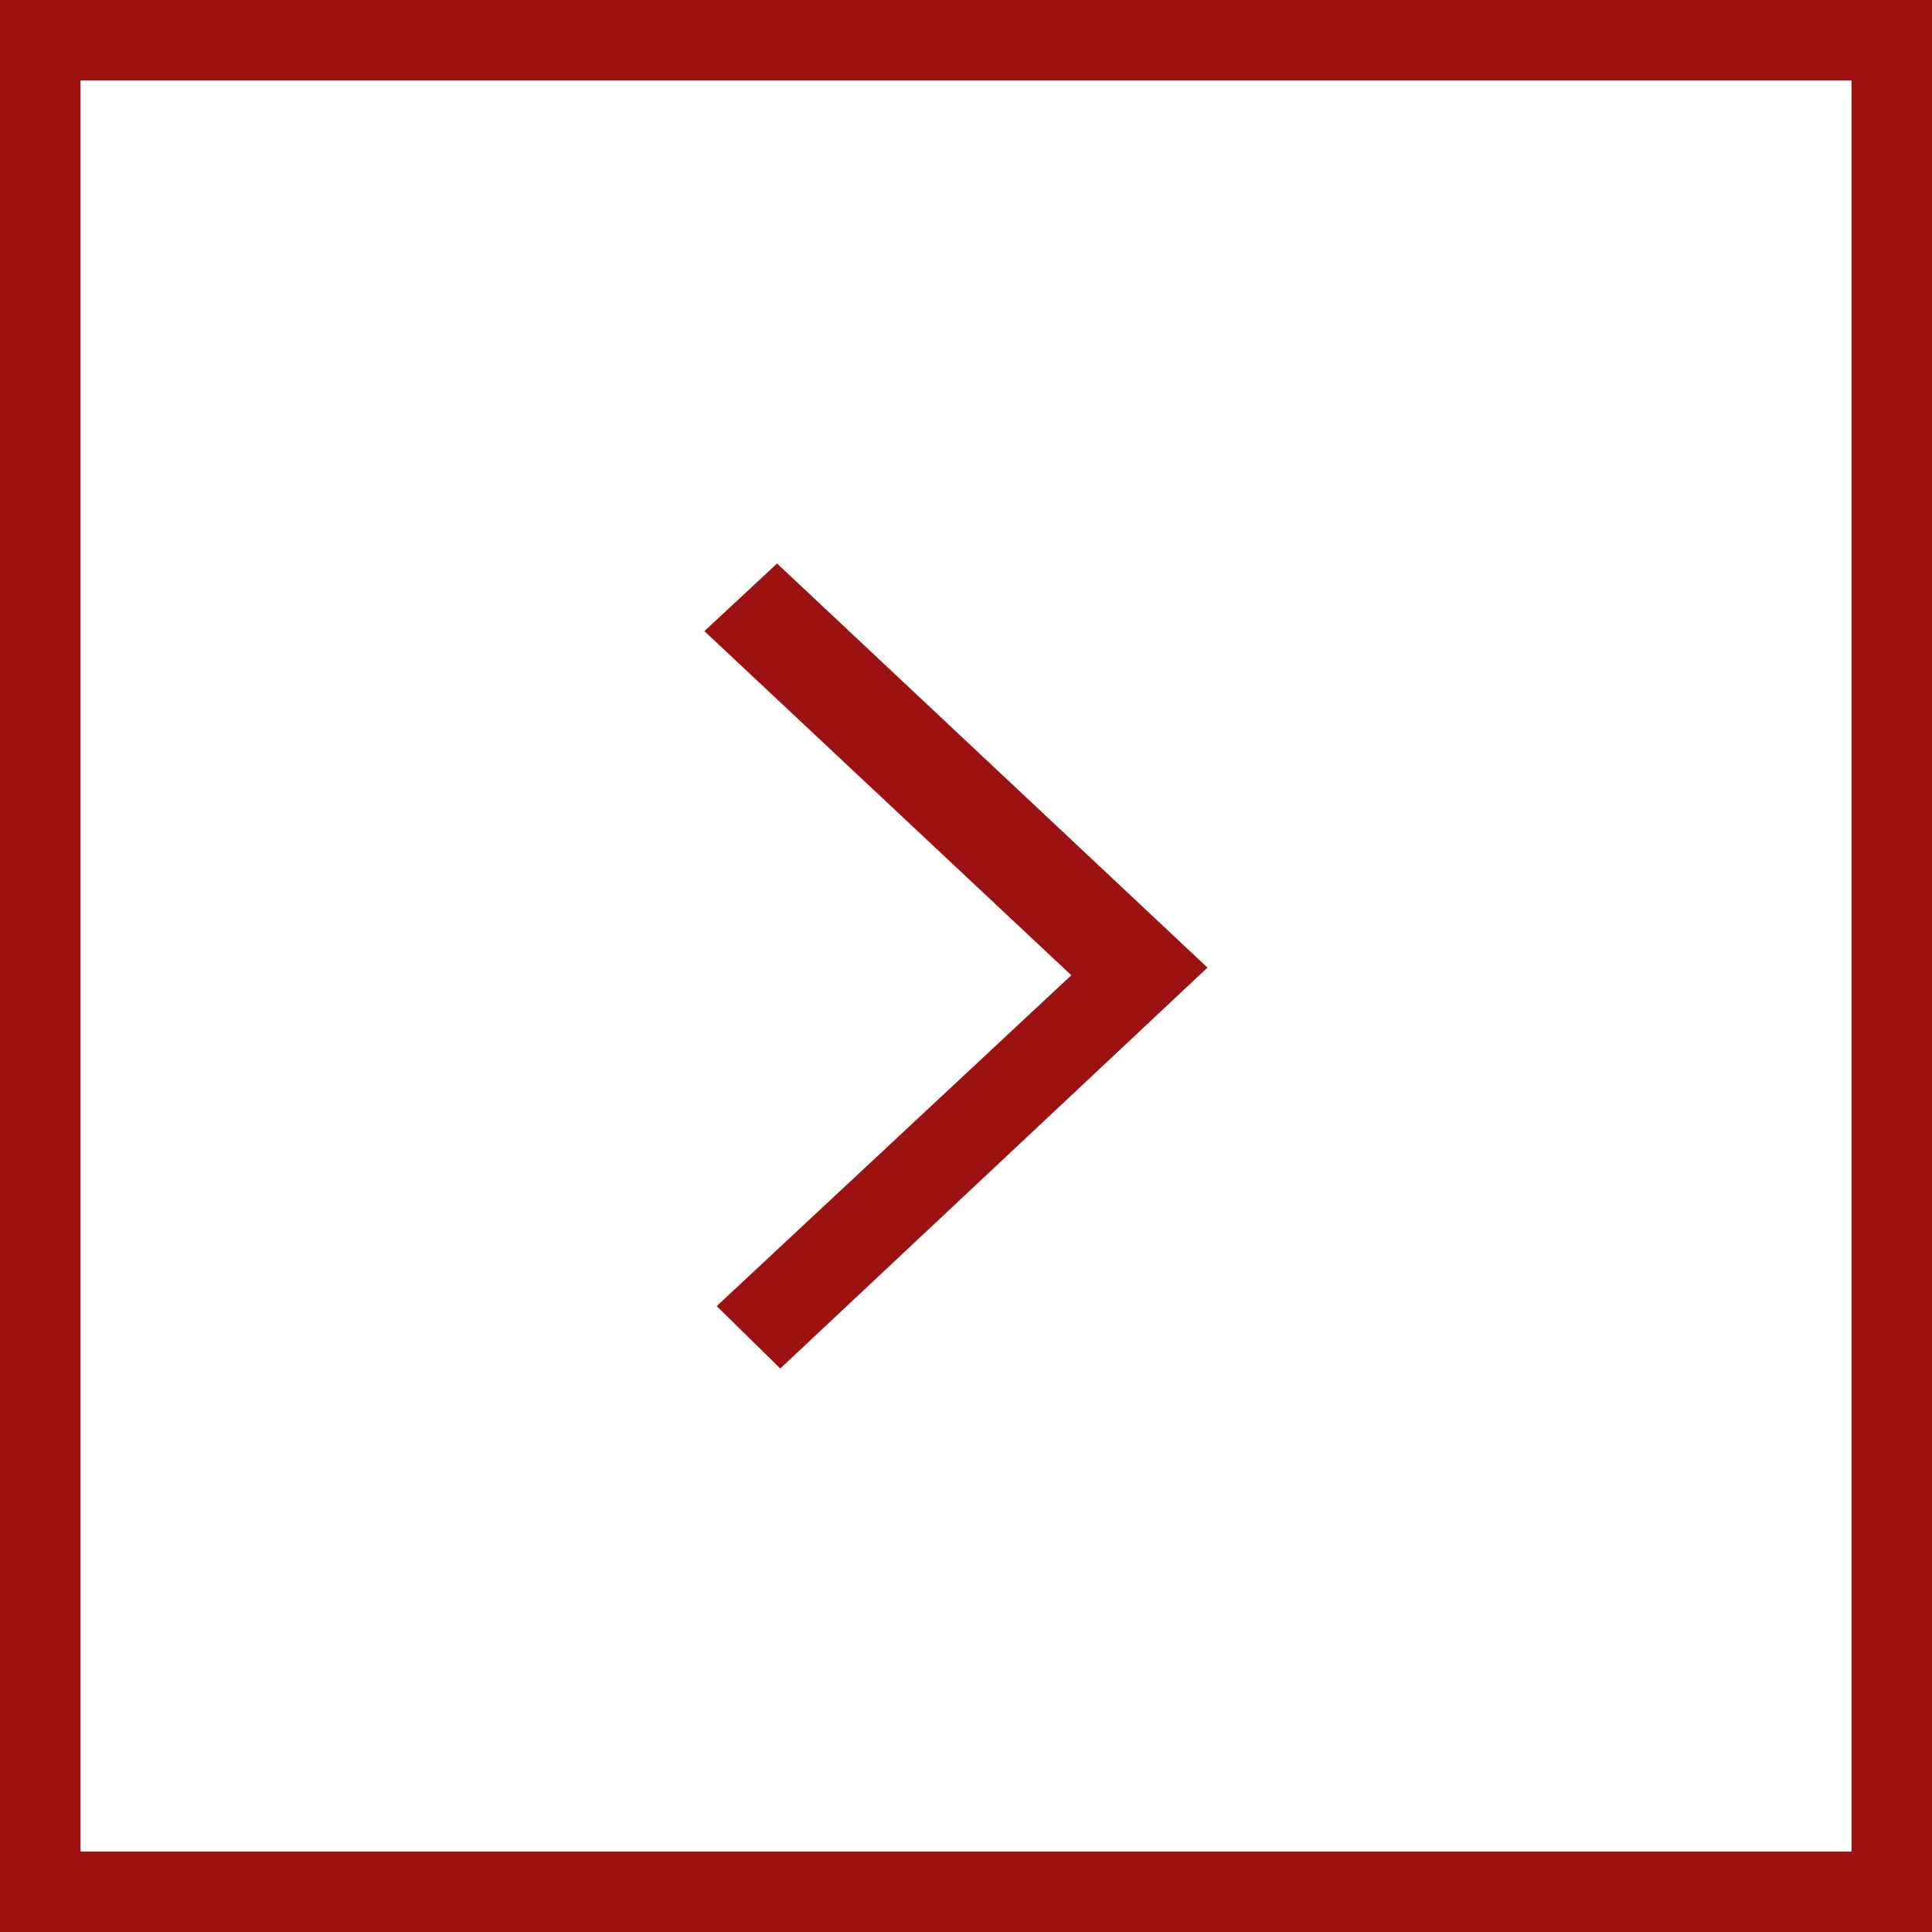
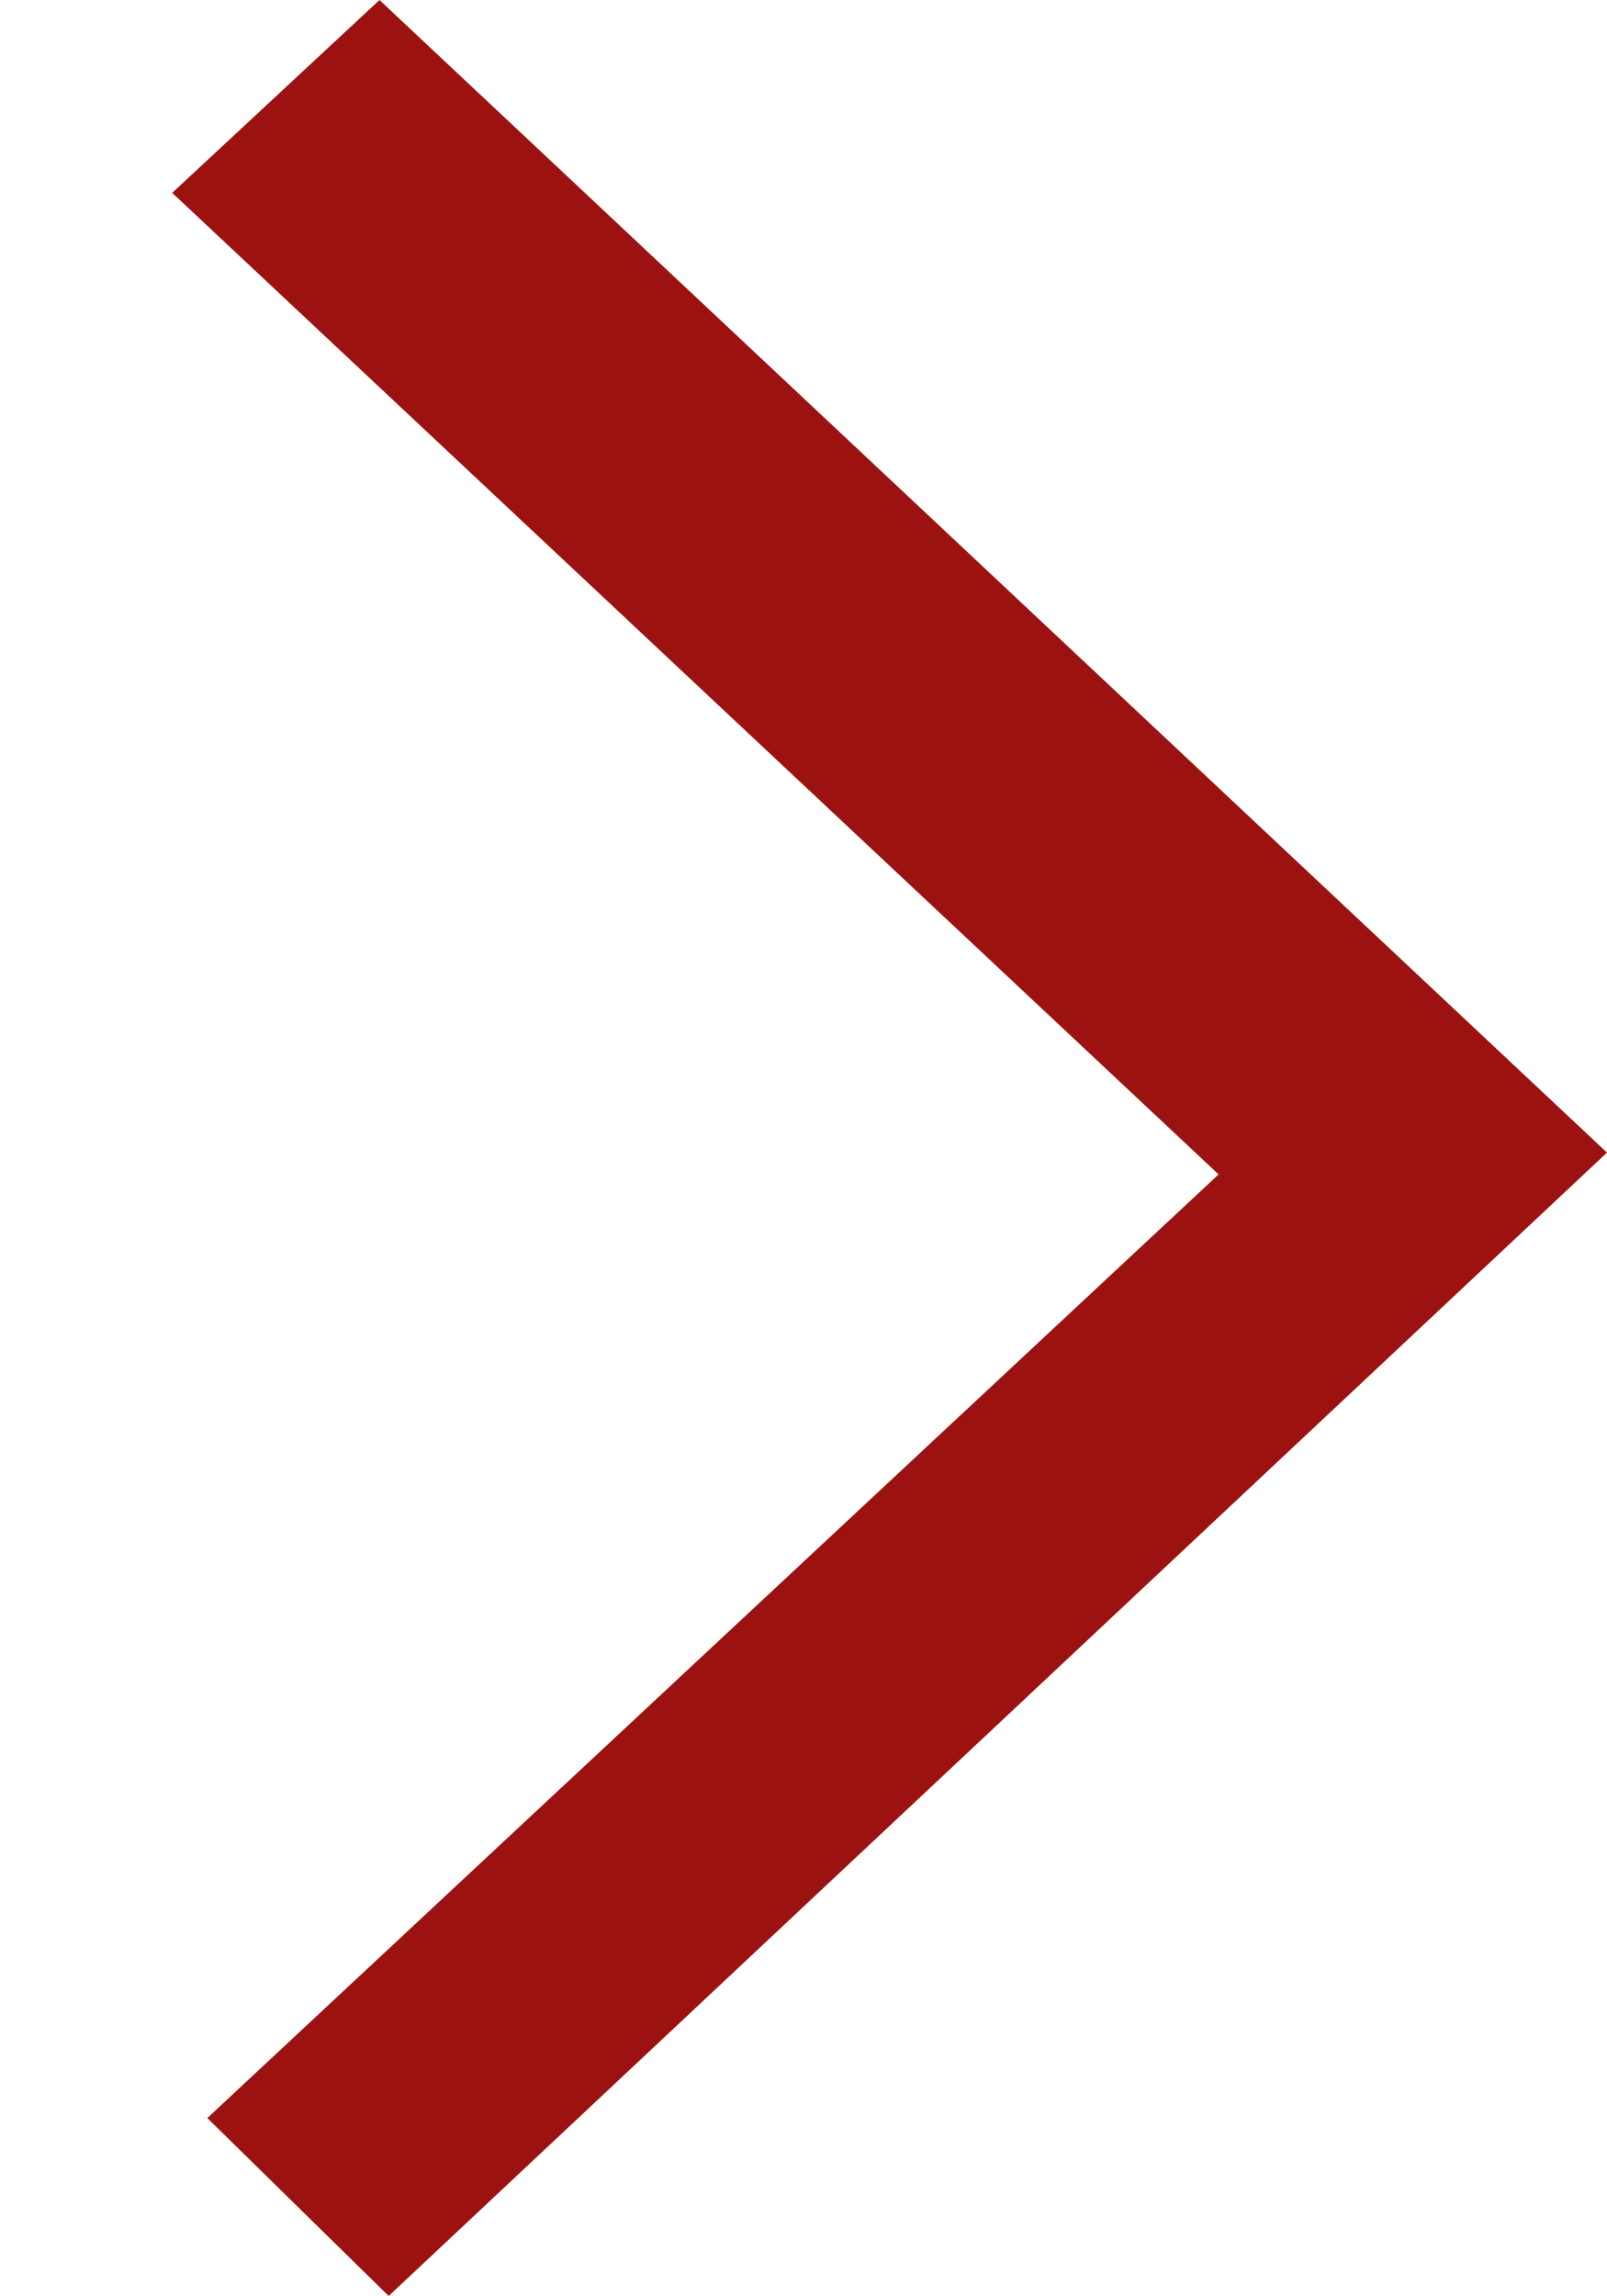
- <svg xmlns="http://www.w3.org/2000/svg" width="24" height="24" viewBox="0 0 24 24" fill="none">
-   <rect x="23.5" y="0.5" width="23" height="23" transform="rotate(90 23.5 0.5)" stroke="#9C1210" />
-   <path d="M8.75 7.84L9.653 7L15 12.02L9.693 17L8.903 16.225L13.308 12.115L8.75 7.84Z" fill="#9C1210" />
+ <svg xmlns="http://www.w3.org/2000/svg" width="7" height="10" viewBox="0 0 7 10" fill="none">
+   <path d="M0.75 0.84L1.653 2.07328e-07L7 5.02L1.693 10L0.903 9.225L5.308 5.115L0.75 0.84Z" fill="#9C1210" />
</svg>
